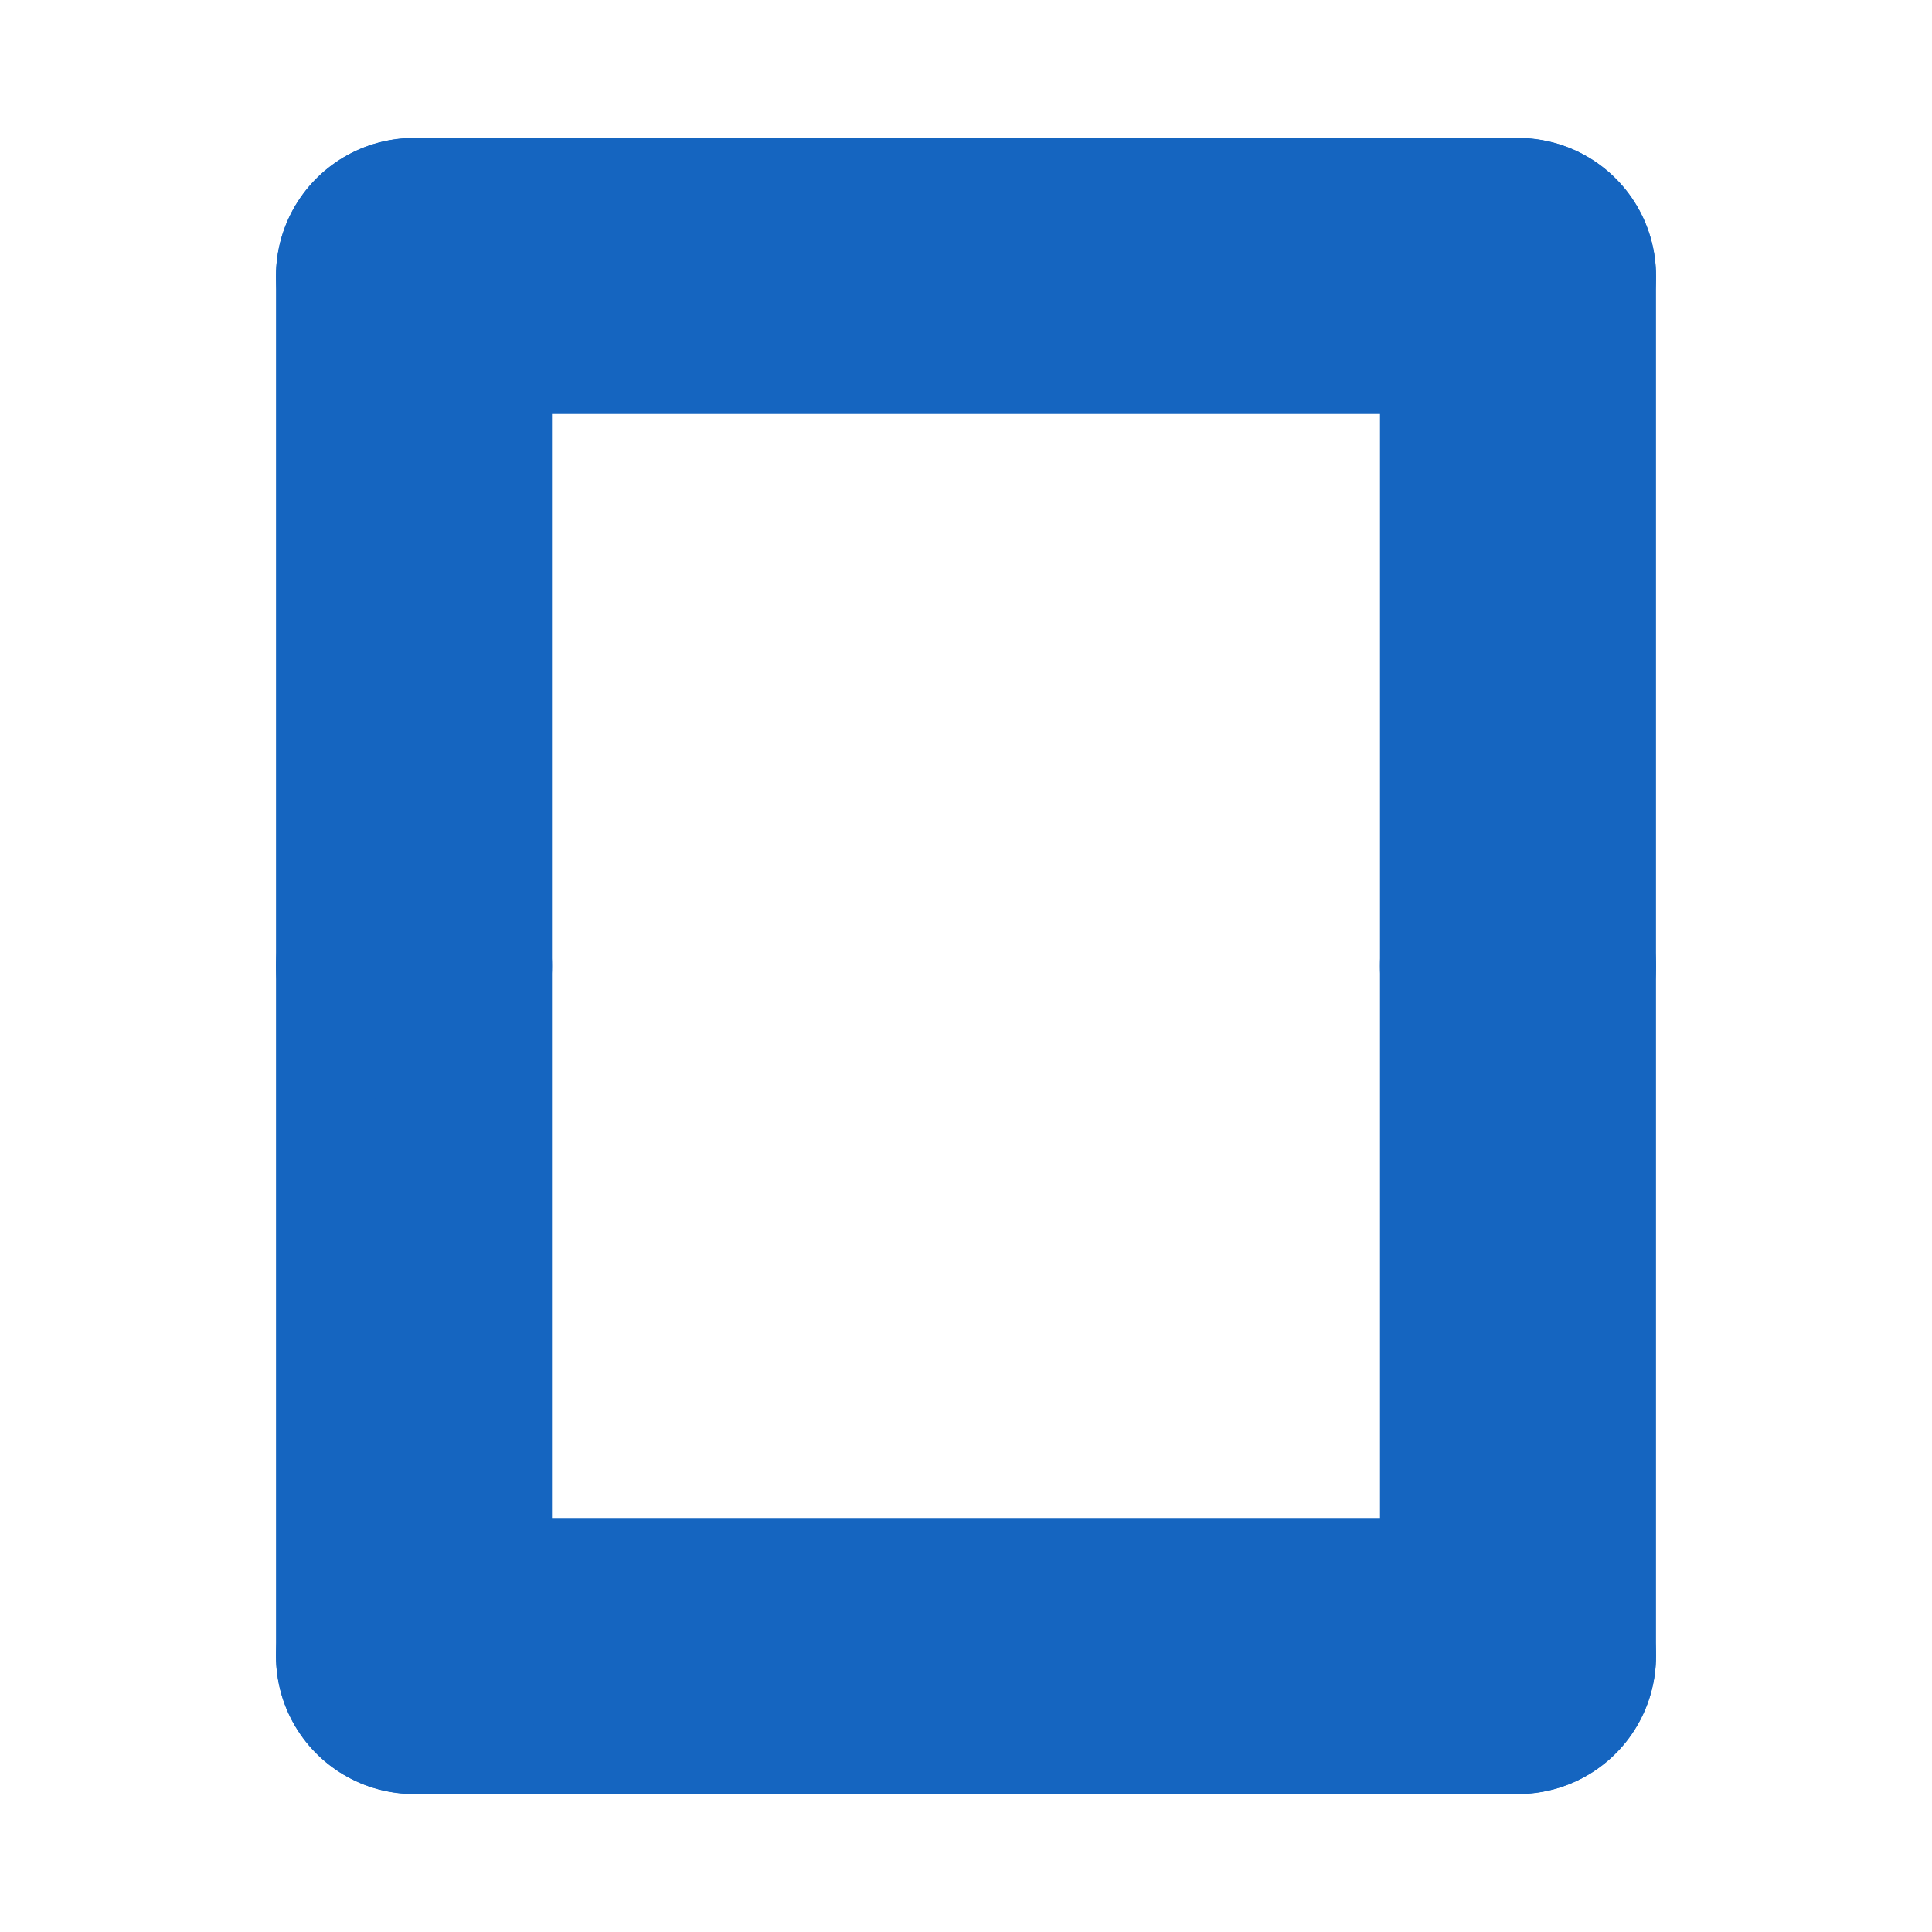
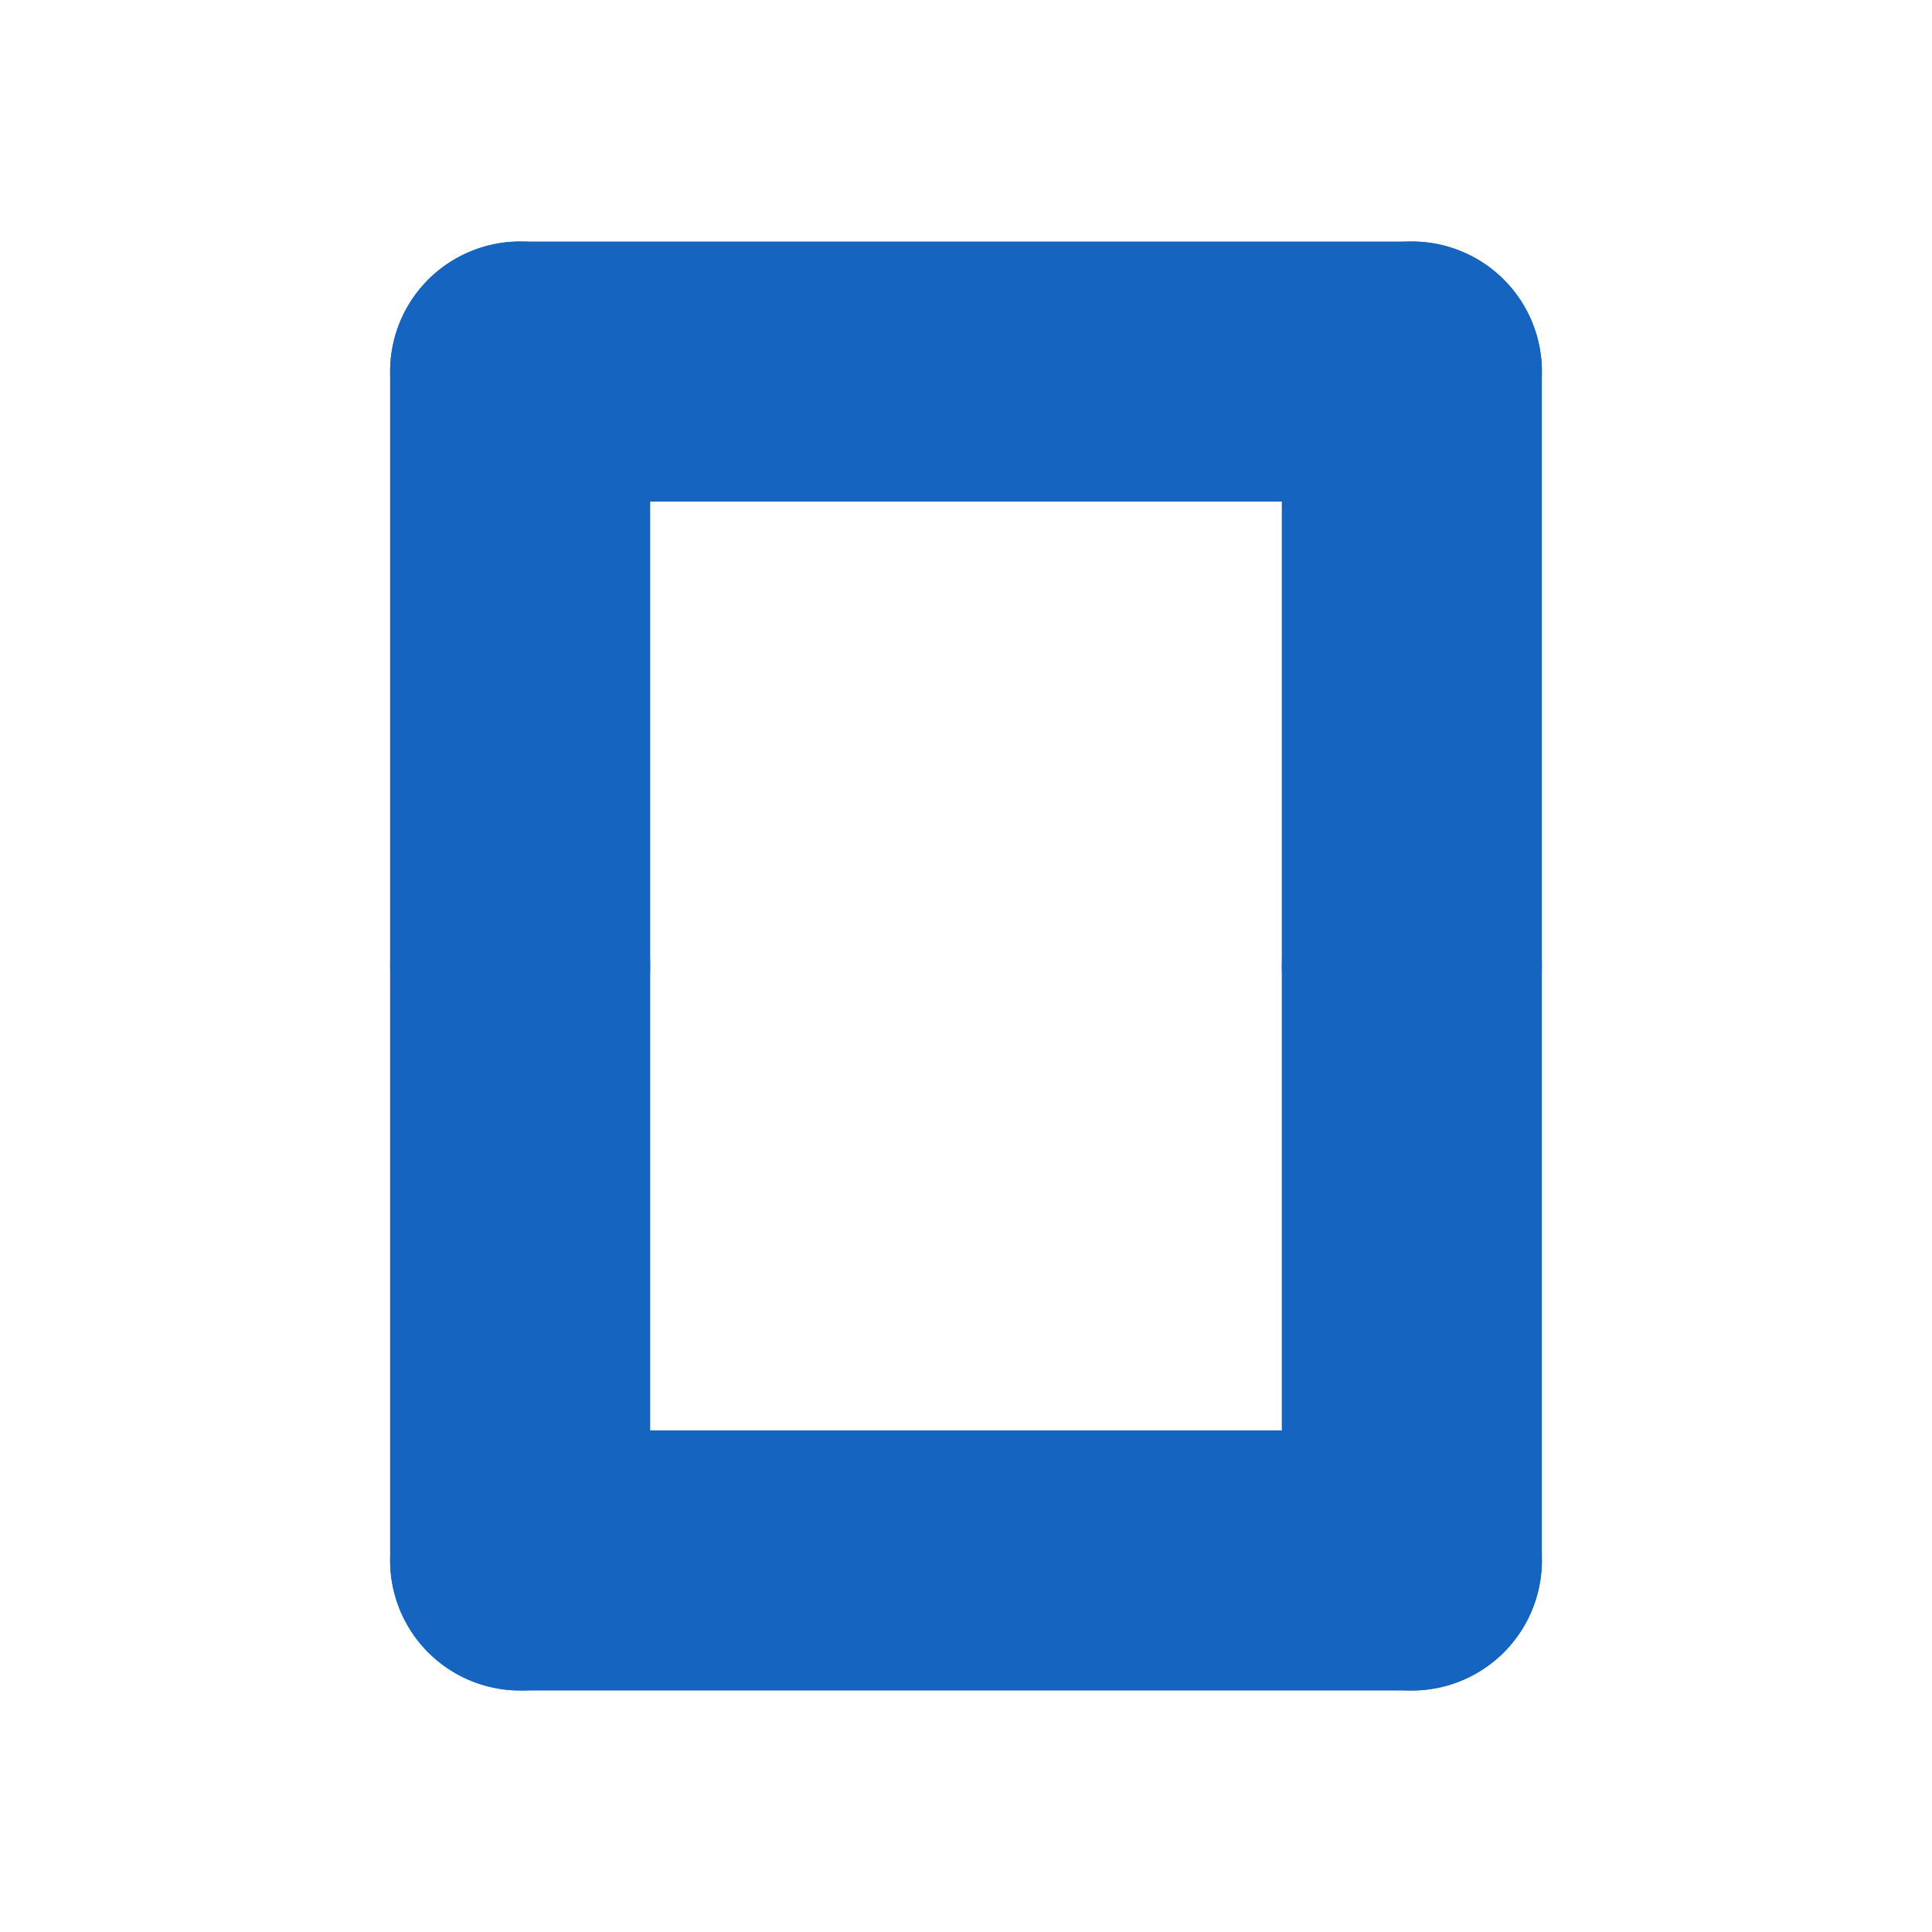
- <svg xmlns="http://www.w3.org/2000/svg" width="28" height="28" viewBox="0 0 28 28">
-   <g stroke="#1565c0" stroke-width="4" stroke-linecap="round" fill="none">
-     <line x1="6" y1="4" x2="22" y2="4" />
-     <line x1="22" y1="4" x2="22" y2="14" />
-     <line x1="22" y1="14" x2="22" y2="24" />
-     <line x1="6" y1="24" x2="22" y2="24" />
-     <line x1="6" y1="14" x2="6" y2="24" />
-     <line x1="6" y1="4" x2="6" y2="14" />
+ <svg xmlns="http://www.w3.org/2000/svg" width="26" height="26" viewBox="0 0 26 26">
+   <g stroke="#1565c0" stroke-width="3.5" stroke-linecap="round" fill="none">
+     <line x1="7" y1="5" x2="19" y2="5" />
+     <line x1="19" y1="5" x2="19" y2="13" />
+     <line x1="19" y1="13" x2="19" y2="21" />
+     <line x1="7" y1="21" x2="19" y2="21" />
+     <line x1="7" y1="13" x2="7" y2="21" />
+     <line x1="7" y1="5" x2="7" y2="13" />
  </g>
</svg>
